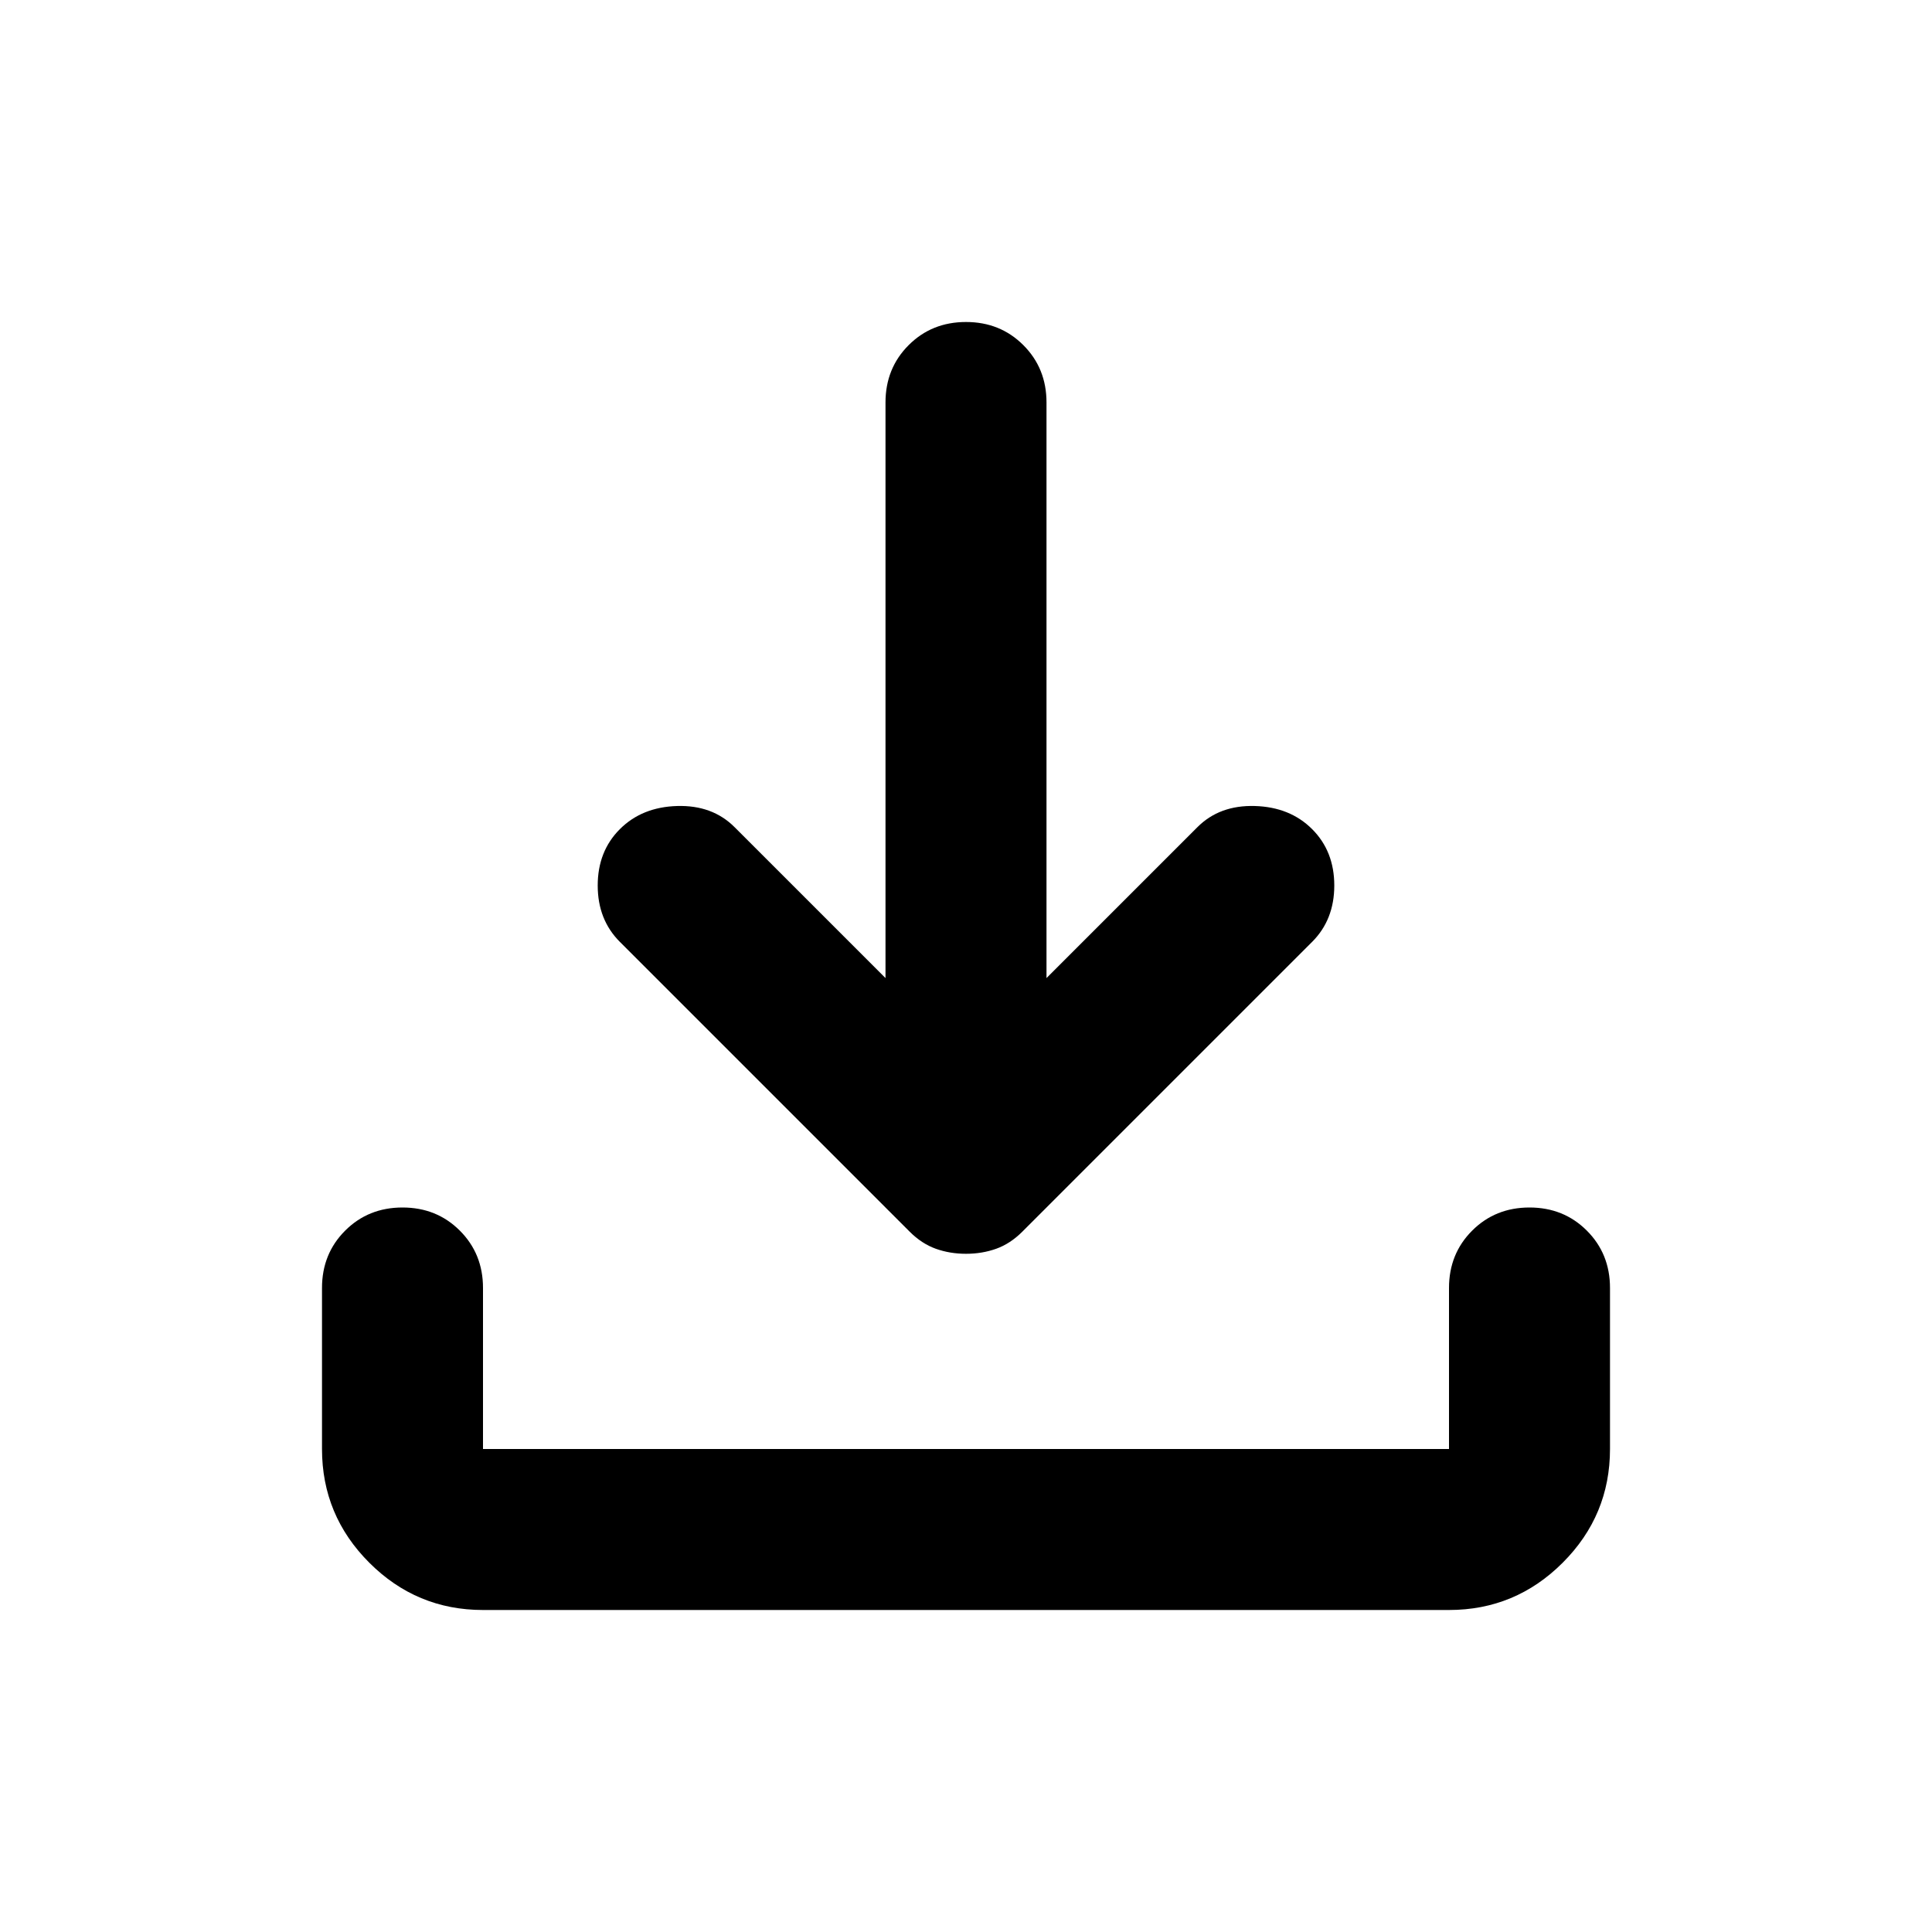
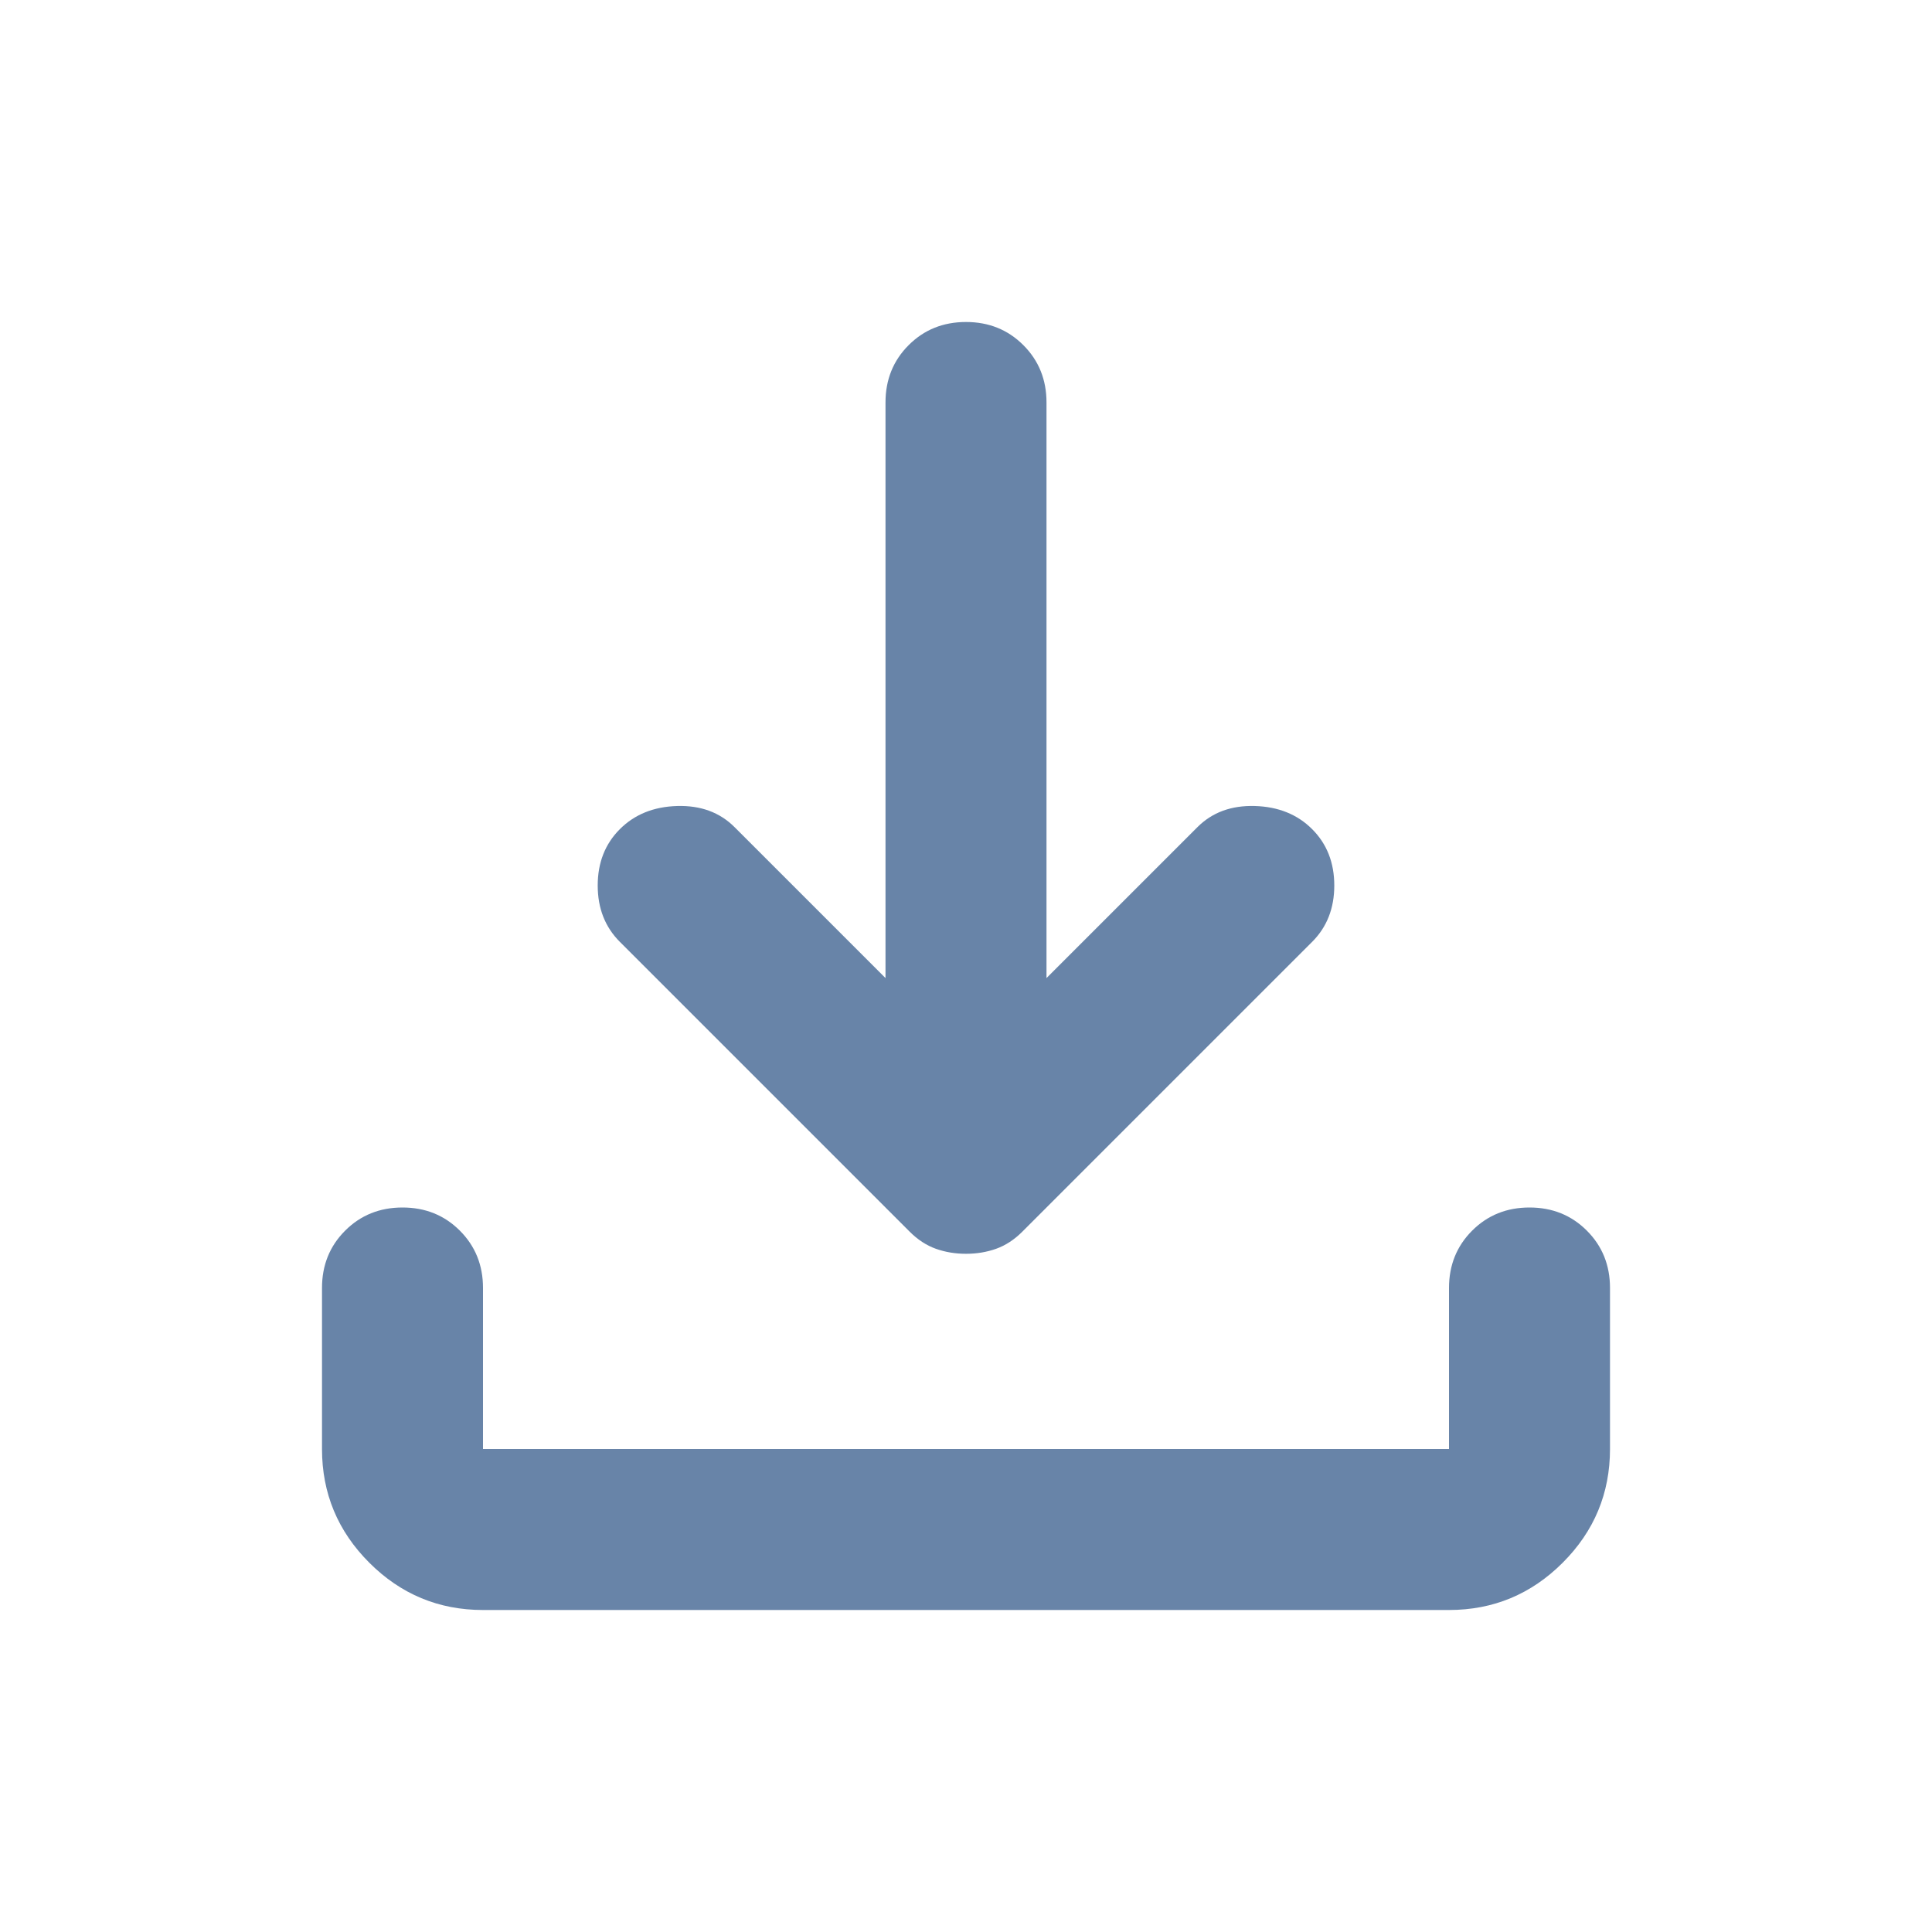
- <svg xmlns="http://www.w3.org/2000/svg" height="24" viewBox="0 96 960 960" width="24">
+ <svg xmlns="http://www.w3.org/2000/svg" fill="#6884a8" height="24" viewBox="0 96 960 960" width="24">
  <path d="M480 719q-8 0-15-2.5t-13-8.5L308 564q-11-11-11-28t11-28q11-11 28.5-11.5T365 507l75 75V296q0-17 11.5-28.5T480 256q17 0 28.5 11.5T520 296v286l75-75q11-11 28.5-10.5T652 508q11 11 11 28t-11 28L508 708q-6 6-13 8.5t-15 2.5ZM240 896q-33 0-56.5-23.5T160 816v-80q0-17 11.5-28.5T200 696q17 0 28.5 11.5T240 736v80h480v-80q0-17 11.5-28.5T760 696q17 0 28.5 11.5T800 736v80q0 33-23.5 56.5T720 896H240Z" />
</svg>
